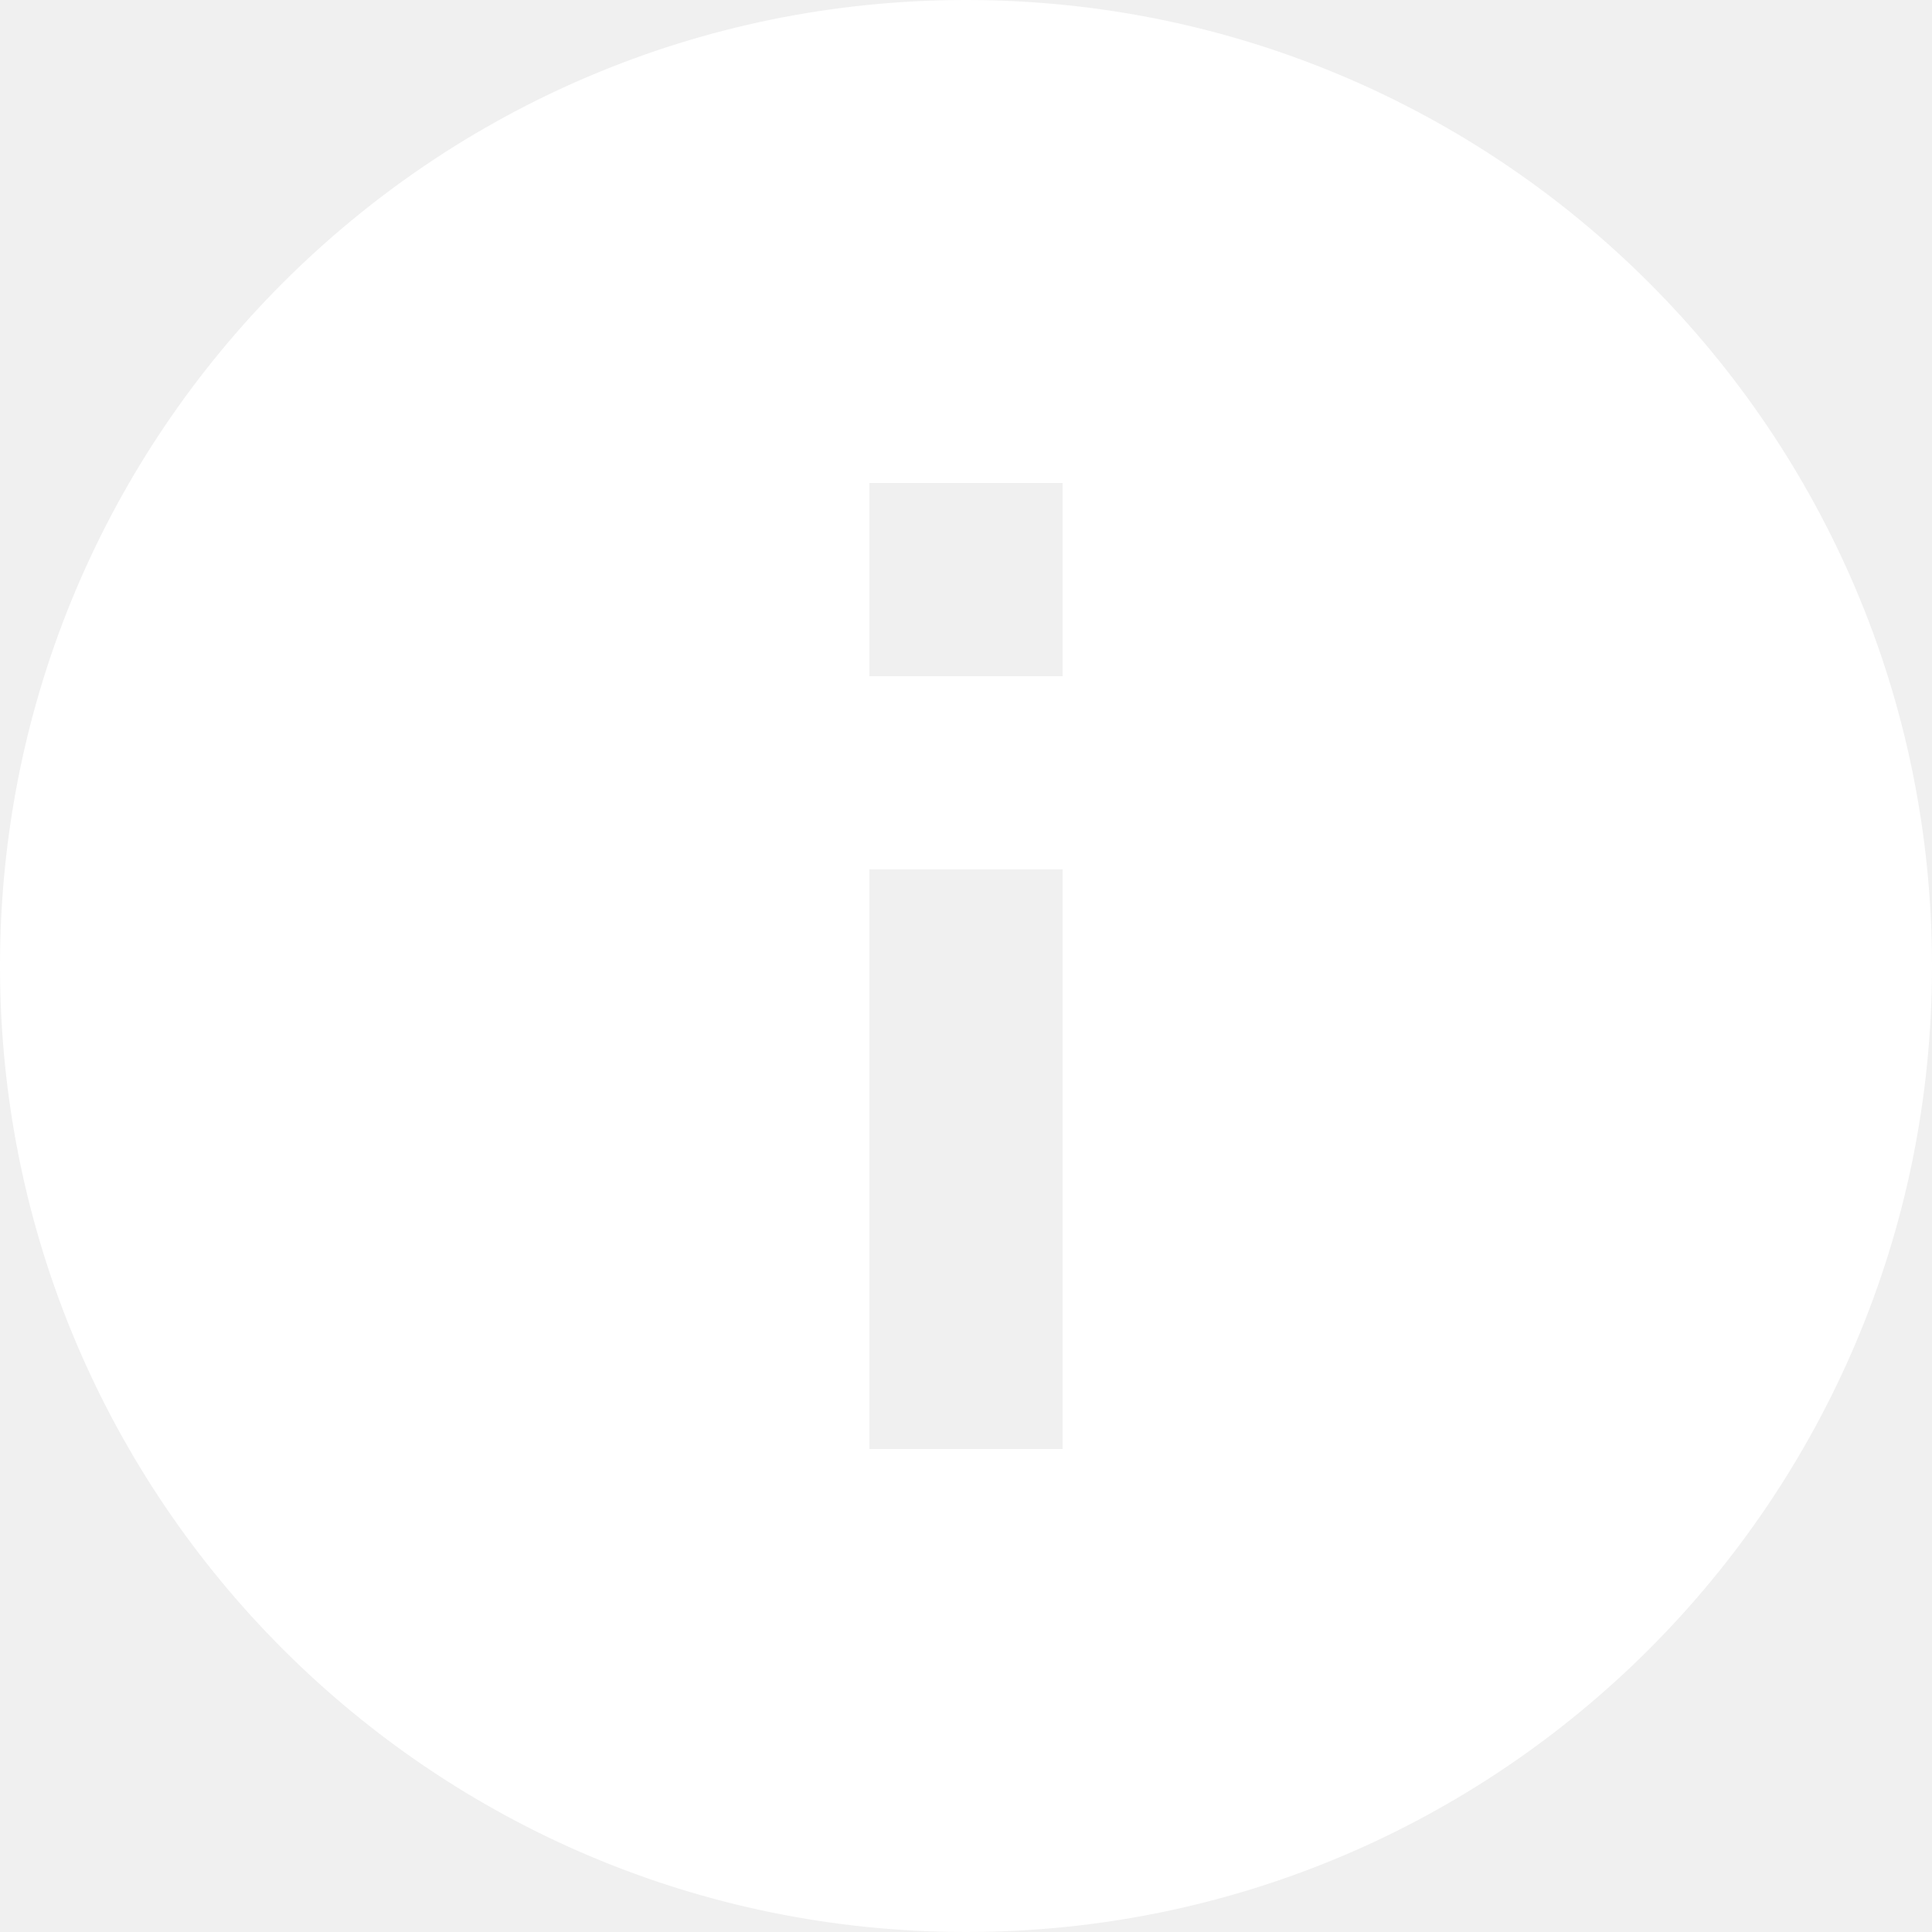
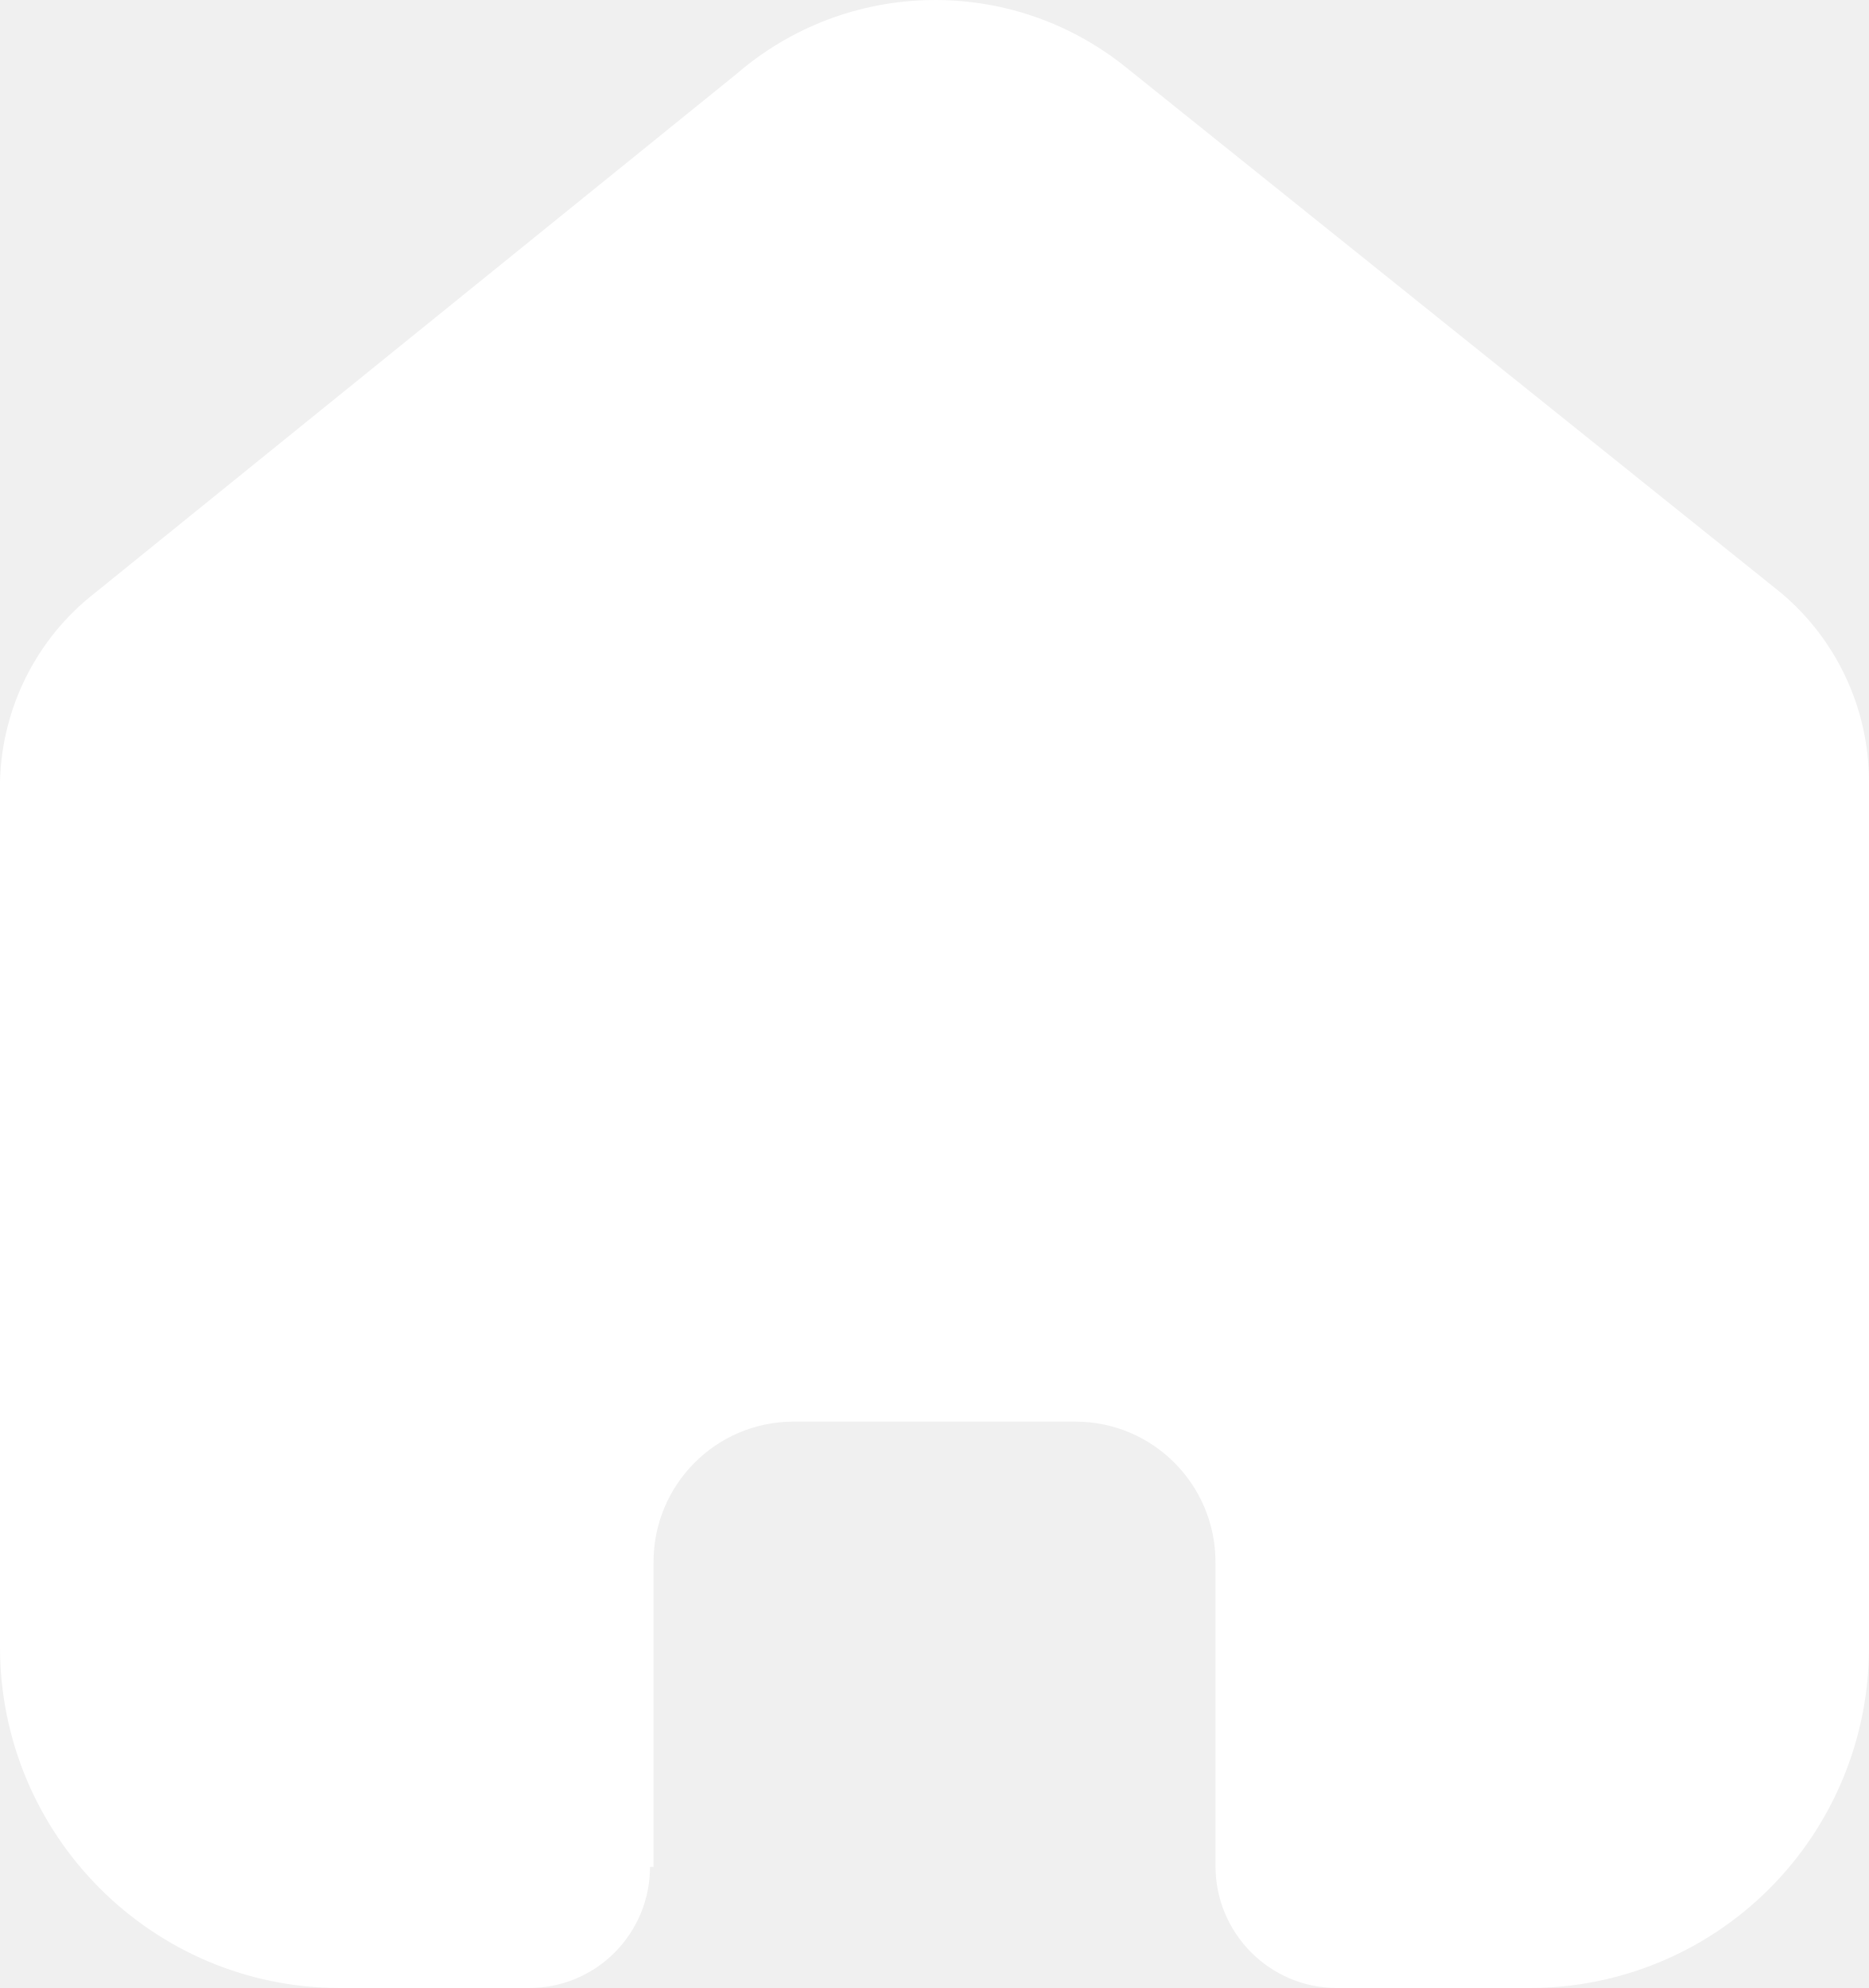
- <svg xmlns="http://www.w3.org/2000/svg" width="55" height="55" viewBox="0 0 55 55" fill="none">
-   <path d="M27.5 0C12.306 0 0 12.306 0 27.5C0 42.694 12.306 55 27.5 55C42.694 55 55 42.694 55 27.5C55 12.306 42.694 0 27.5 0ZM30.25 41.25H24.75V24.75H30.25V41.25ZM30.25 19.25H24.75V13.75H30.25V19.25Z" fill="white" />
+ <svg xmlns="http://www.w3.org/2000/svg" width="47" height="50" viewBox="0 0 47 50" fill="none">
+   <path d="M16.434 46.955V39.288C16.434 37.345 17.998 35.767 19.934 35.755H27.044C28.989 35.755 30.566 37.337 30.566 39.288V46.933C30.566 48.618 31.921 49.988 33.6 50H38.45C40.716 50.006 42.891 49.107 44.495 47.502C46.099 45.897 47 43.717 47 41.444V19.665C47 17.828 46.189 16.087 44.785 14.909L28.306 1.686C25.426 -0.627 21.312 -0.552 18.517 1.863L2.392 14.909C0.922 16.052 0.043 17.799 0 19.665V41.422C0 46.159 3.828 50 8.549 50H13.289C14.098 50.006 14.876 49.688 15.449 49.116C16.023 48.544 16.346 47.767 16.346 46.955H16.434Z" fill="white" />
</svg>
